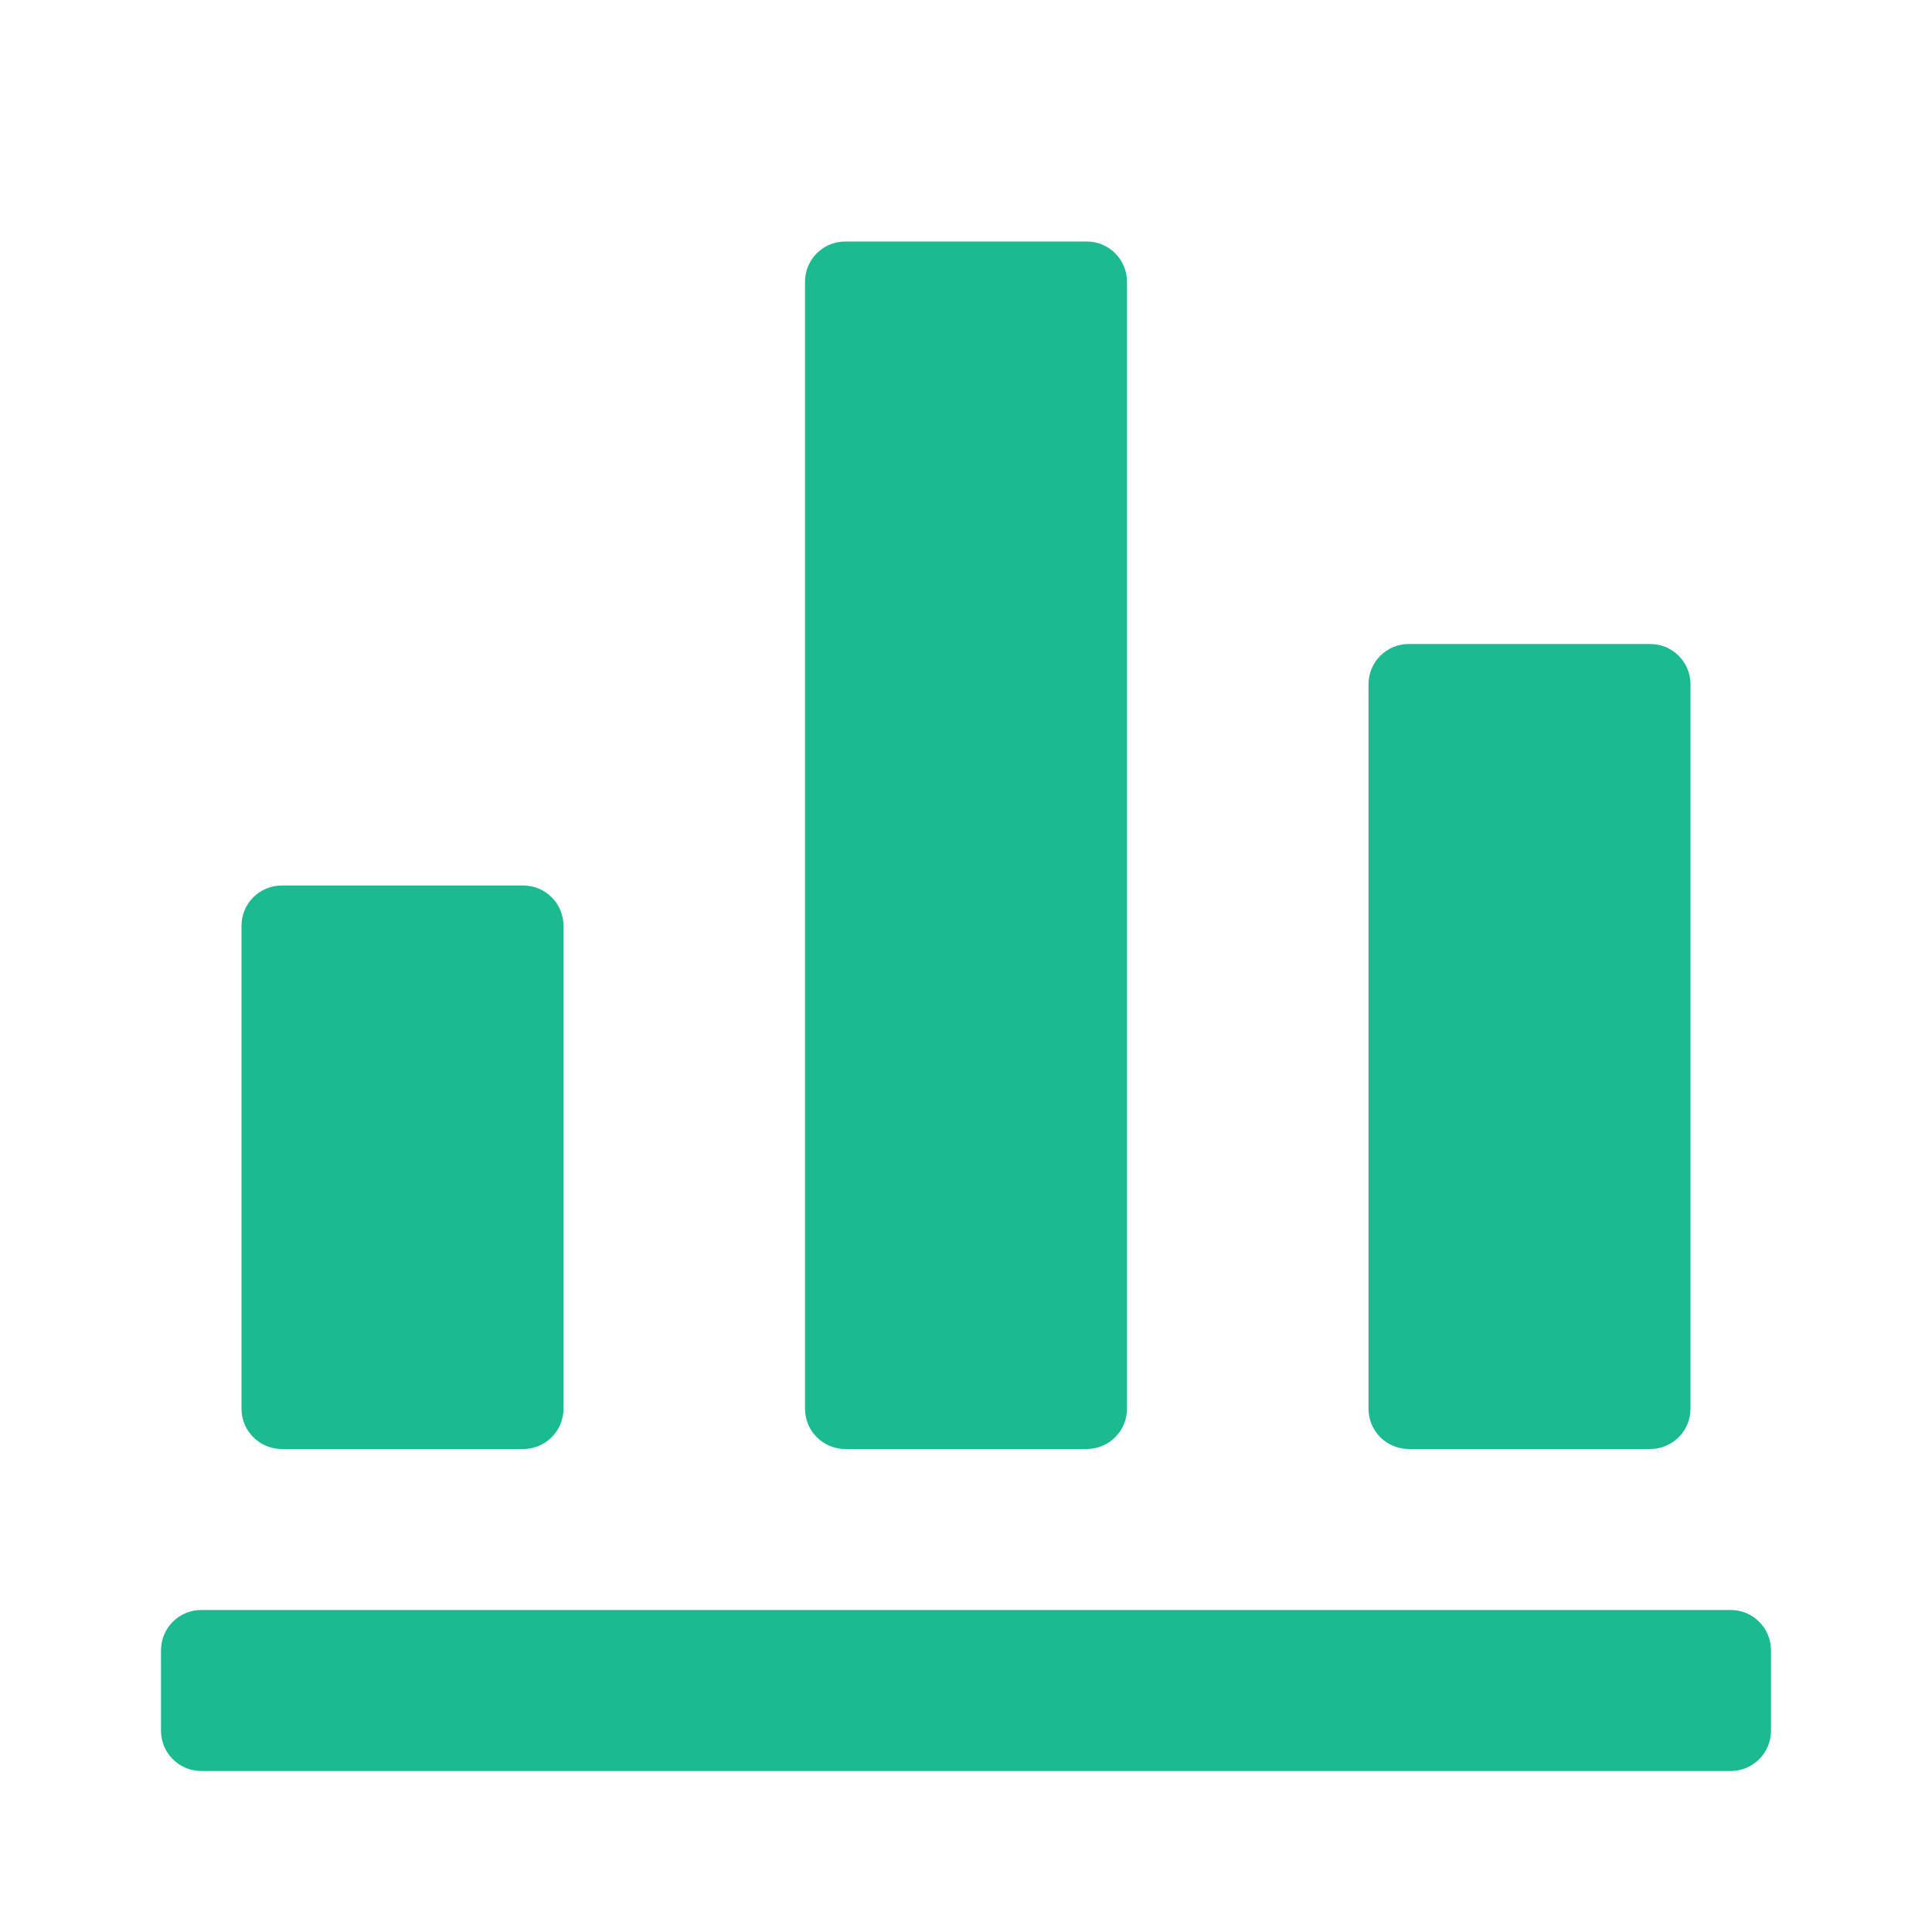
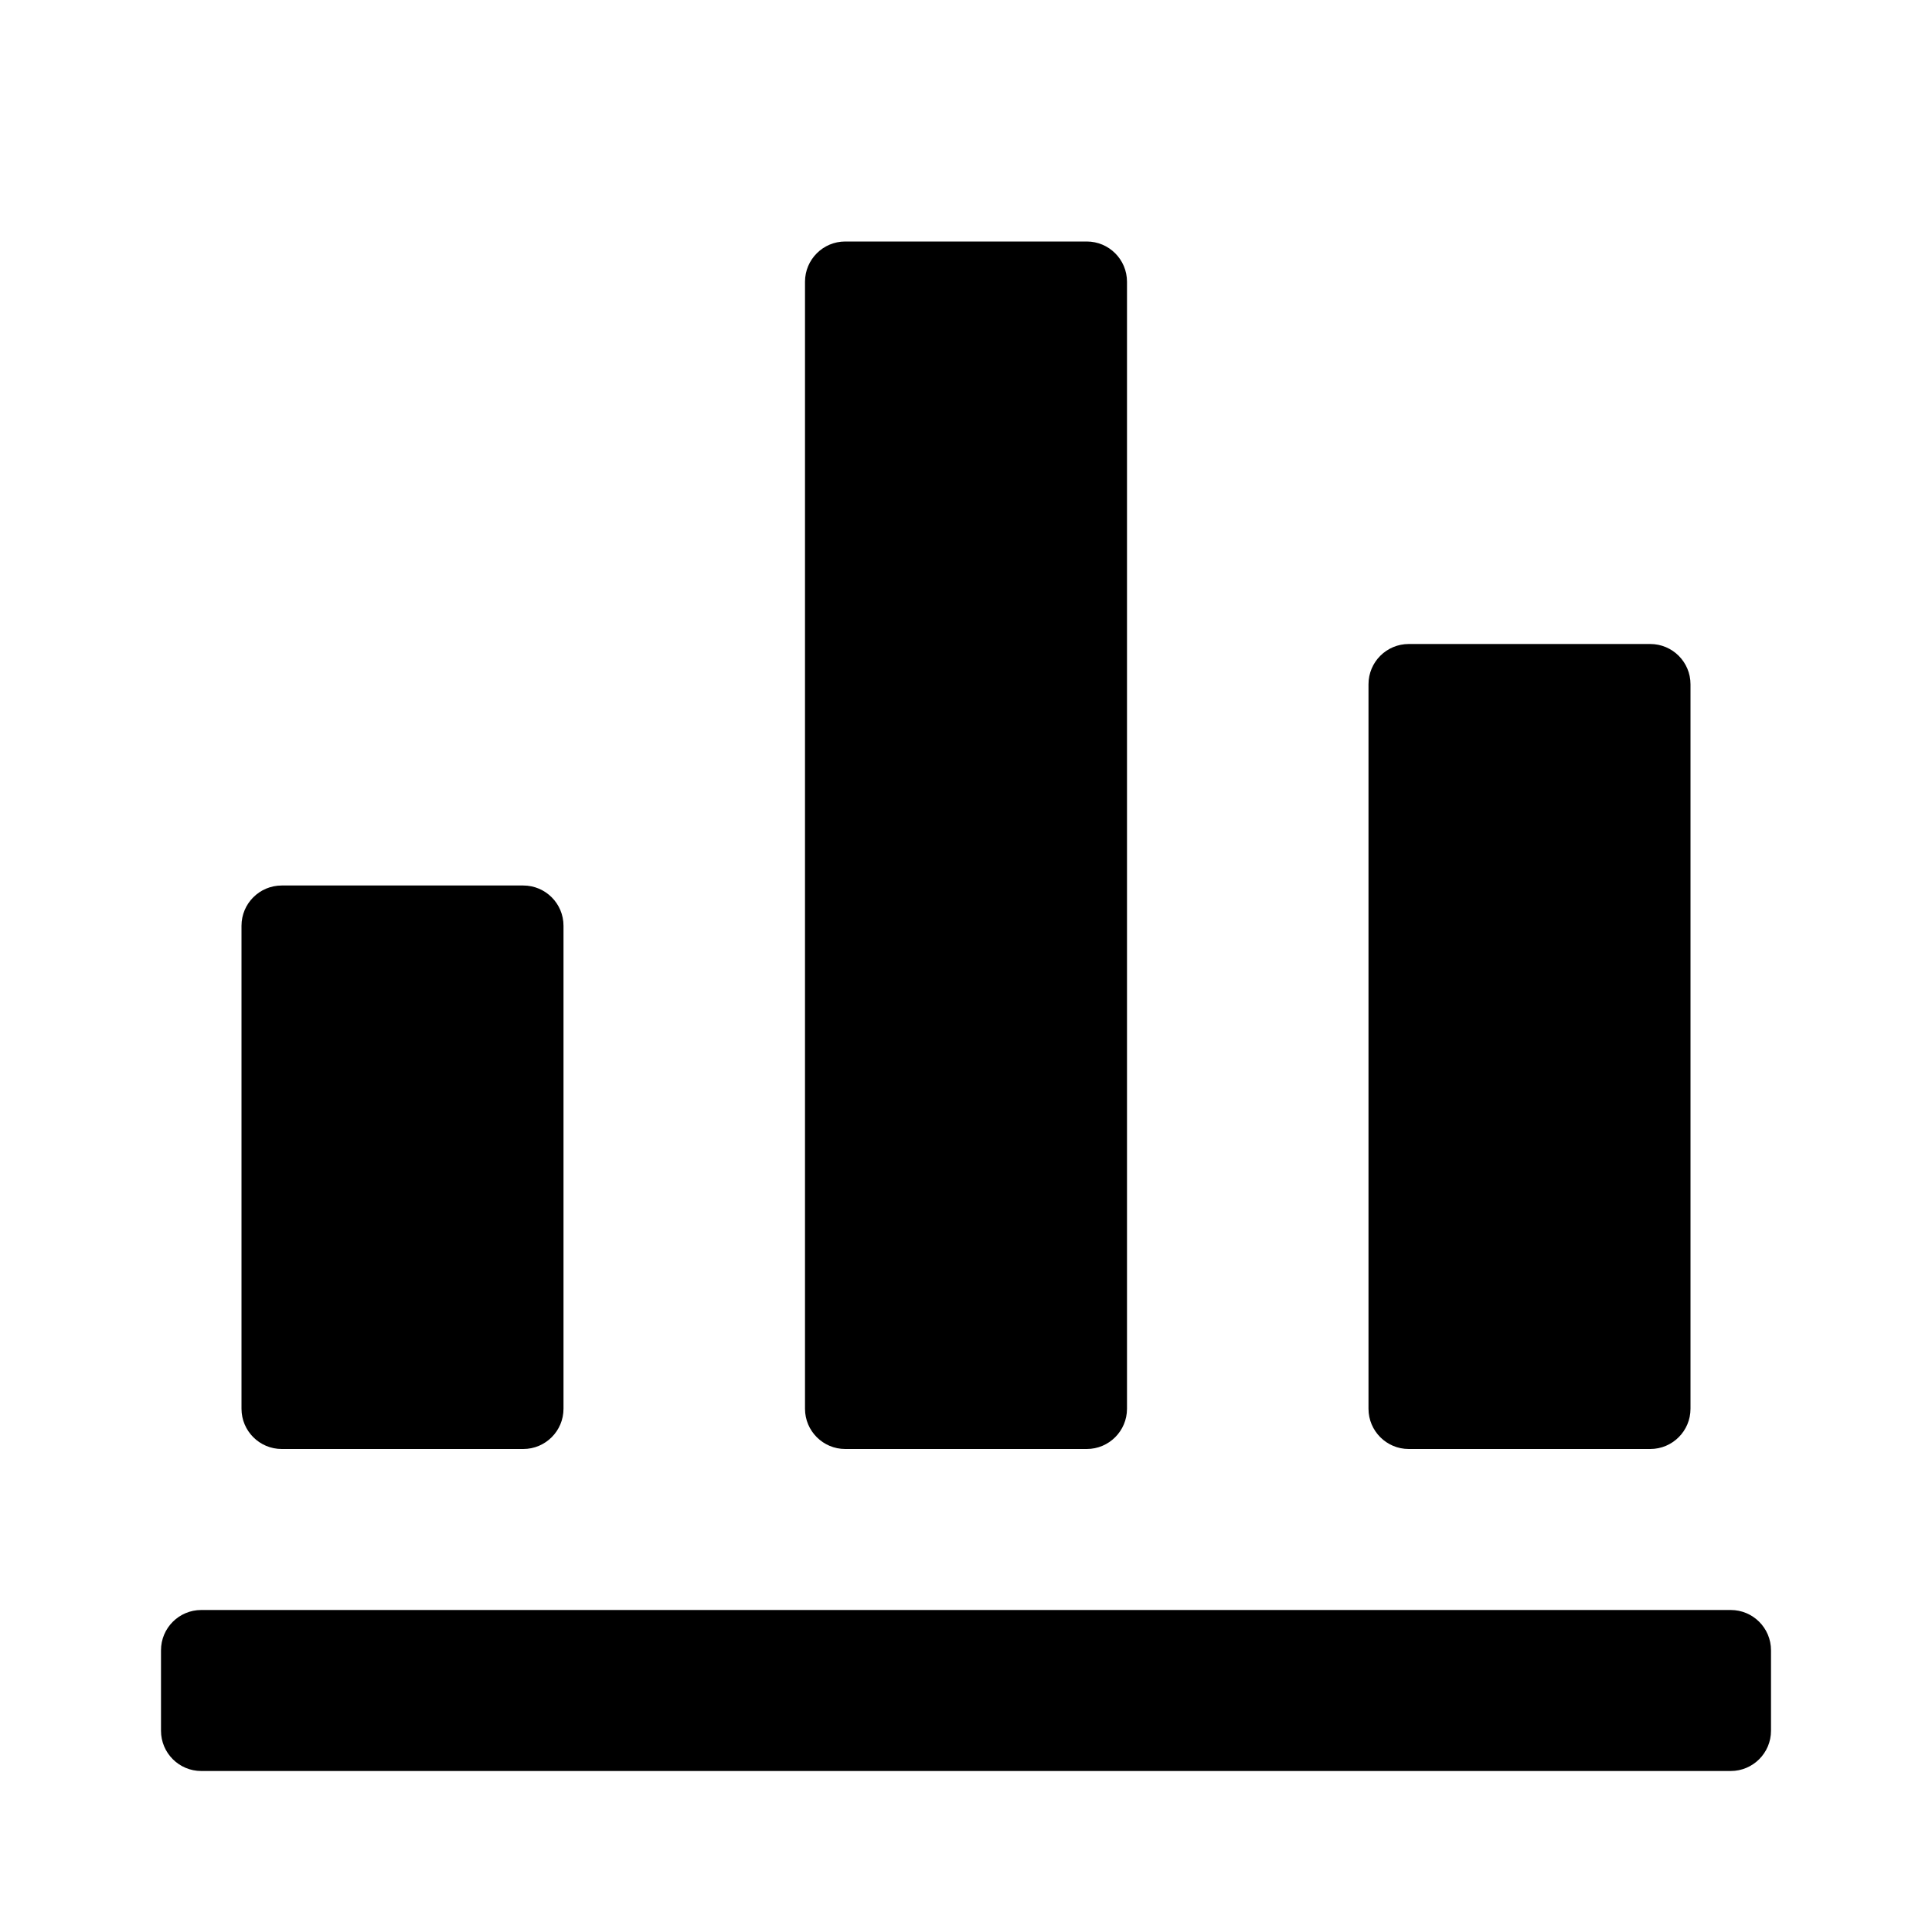
- <svg xmlns="http://www.w3.org/2000/svg" width="18" height="18" viewBox="0 0 18 18" fill="none">
-   <path d="M1.5 15.375C1.5 15.168 1.668 15 1.875 15H16.125C16.332 15 16.5 15.168 16.5 15.375V16.125C16.5 16.332 16.332 16.5 16.125 16.5H1.875C1.668 16.5 1.5 16.332 1.5 16.125V15.375Z" fill="#1CBA90" />
-   <path d="M2.25 8.625C2.25 8.418 2.418 8.25 2.625 8.25H4.875C5.082 8.25 5.25 8.418 5.25 8.625V13.125C5.25 13.332 5.082 13.5 4.875 13.5H2.625C2.418 13.5 2.25 13.332 2.25 13.125V8.625Z" fill="#1CBA90" />
-   <path d="M7.5 2.625C7.5 2.418 7.668 2.25 7.875 2.25H10.125C10.332 2.25 10.5 2.418 10.5 2.625V13.125C10.5 13.332 10.332 13.5 10.125 13.5H7.875C7.668 13.5 7.5 13.332 7.5 13.125V2.625Z" fill="#1CBA90" />
-   <path d="M12.75 6.375C12.75 6.168 12.918 6 13.125 6H15.375C15.582 6 15.75 6.168 15.75 6.375V13.125C15.75 13.332 15.582 13.5 15.375 13.5H13.125C12.918 13.5 12.75 13.332 12.75 13.125V6.375Z" fill="#1CBA90" />
+ <svg xmlns="http://www.w3.org/2000/svg" width="18" height="18" viewBox="0 0 18 18">
+   <path d="M1.5 15.375C1.5 15.168 1.668 15 1.875 15H16.125C16.332 15 16.5 15.168 16.5 15.375V16.125C16.5 16.332 16.332 16.5 16.125 16.5H1.875C1.668 16.5 1.5 16.332 1.5 16.125V15.375Z" />
+   <path d="M2.25 8.625C2.25 8.418 2.418 8.25 2.625 8.25H4.875C5.082 8.25 5.25 8.418 5.25 8.625V13.125C5.25 13.332 5.082 13.5 4.875 13.5H2.625C2.418 13.5 2.25 13.332 2.25 13.125V8.625Z" />
+   <path d="M7.5 2.625C7.5 2.418 7.668 2.25 7.875 2.25H10.125C10.332 2.25 10.5 2.418 10.5 2.625V13.125C10.5 13.332 10.332 13.5 10.125 13.5H7.875C7.668 13.5 7.5 13.332 7.5 13.125V2.625Z" />
+   <path d="M12.75 6.375C12.75 6.168 12.918 6 13.125 6H15.375C15.582 6 15.75 6.168 15.75 6.375V13.125C15.75 13.332 15.582 13.5 15.375 13.5H13.125C12.918 13.5 12.75 13.332 12.75 13.125V6.375Z" />
</svg>
